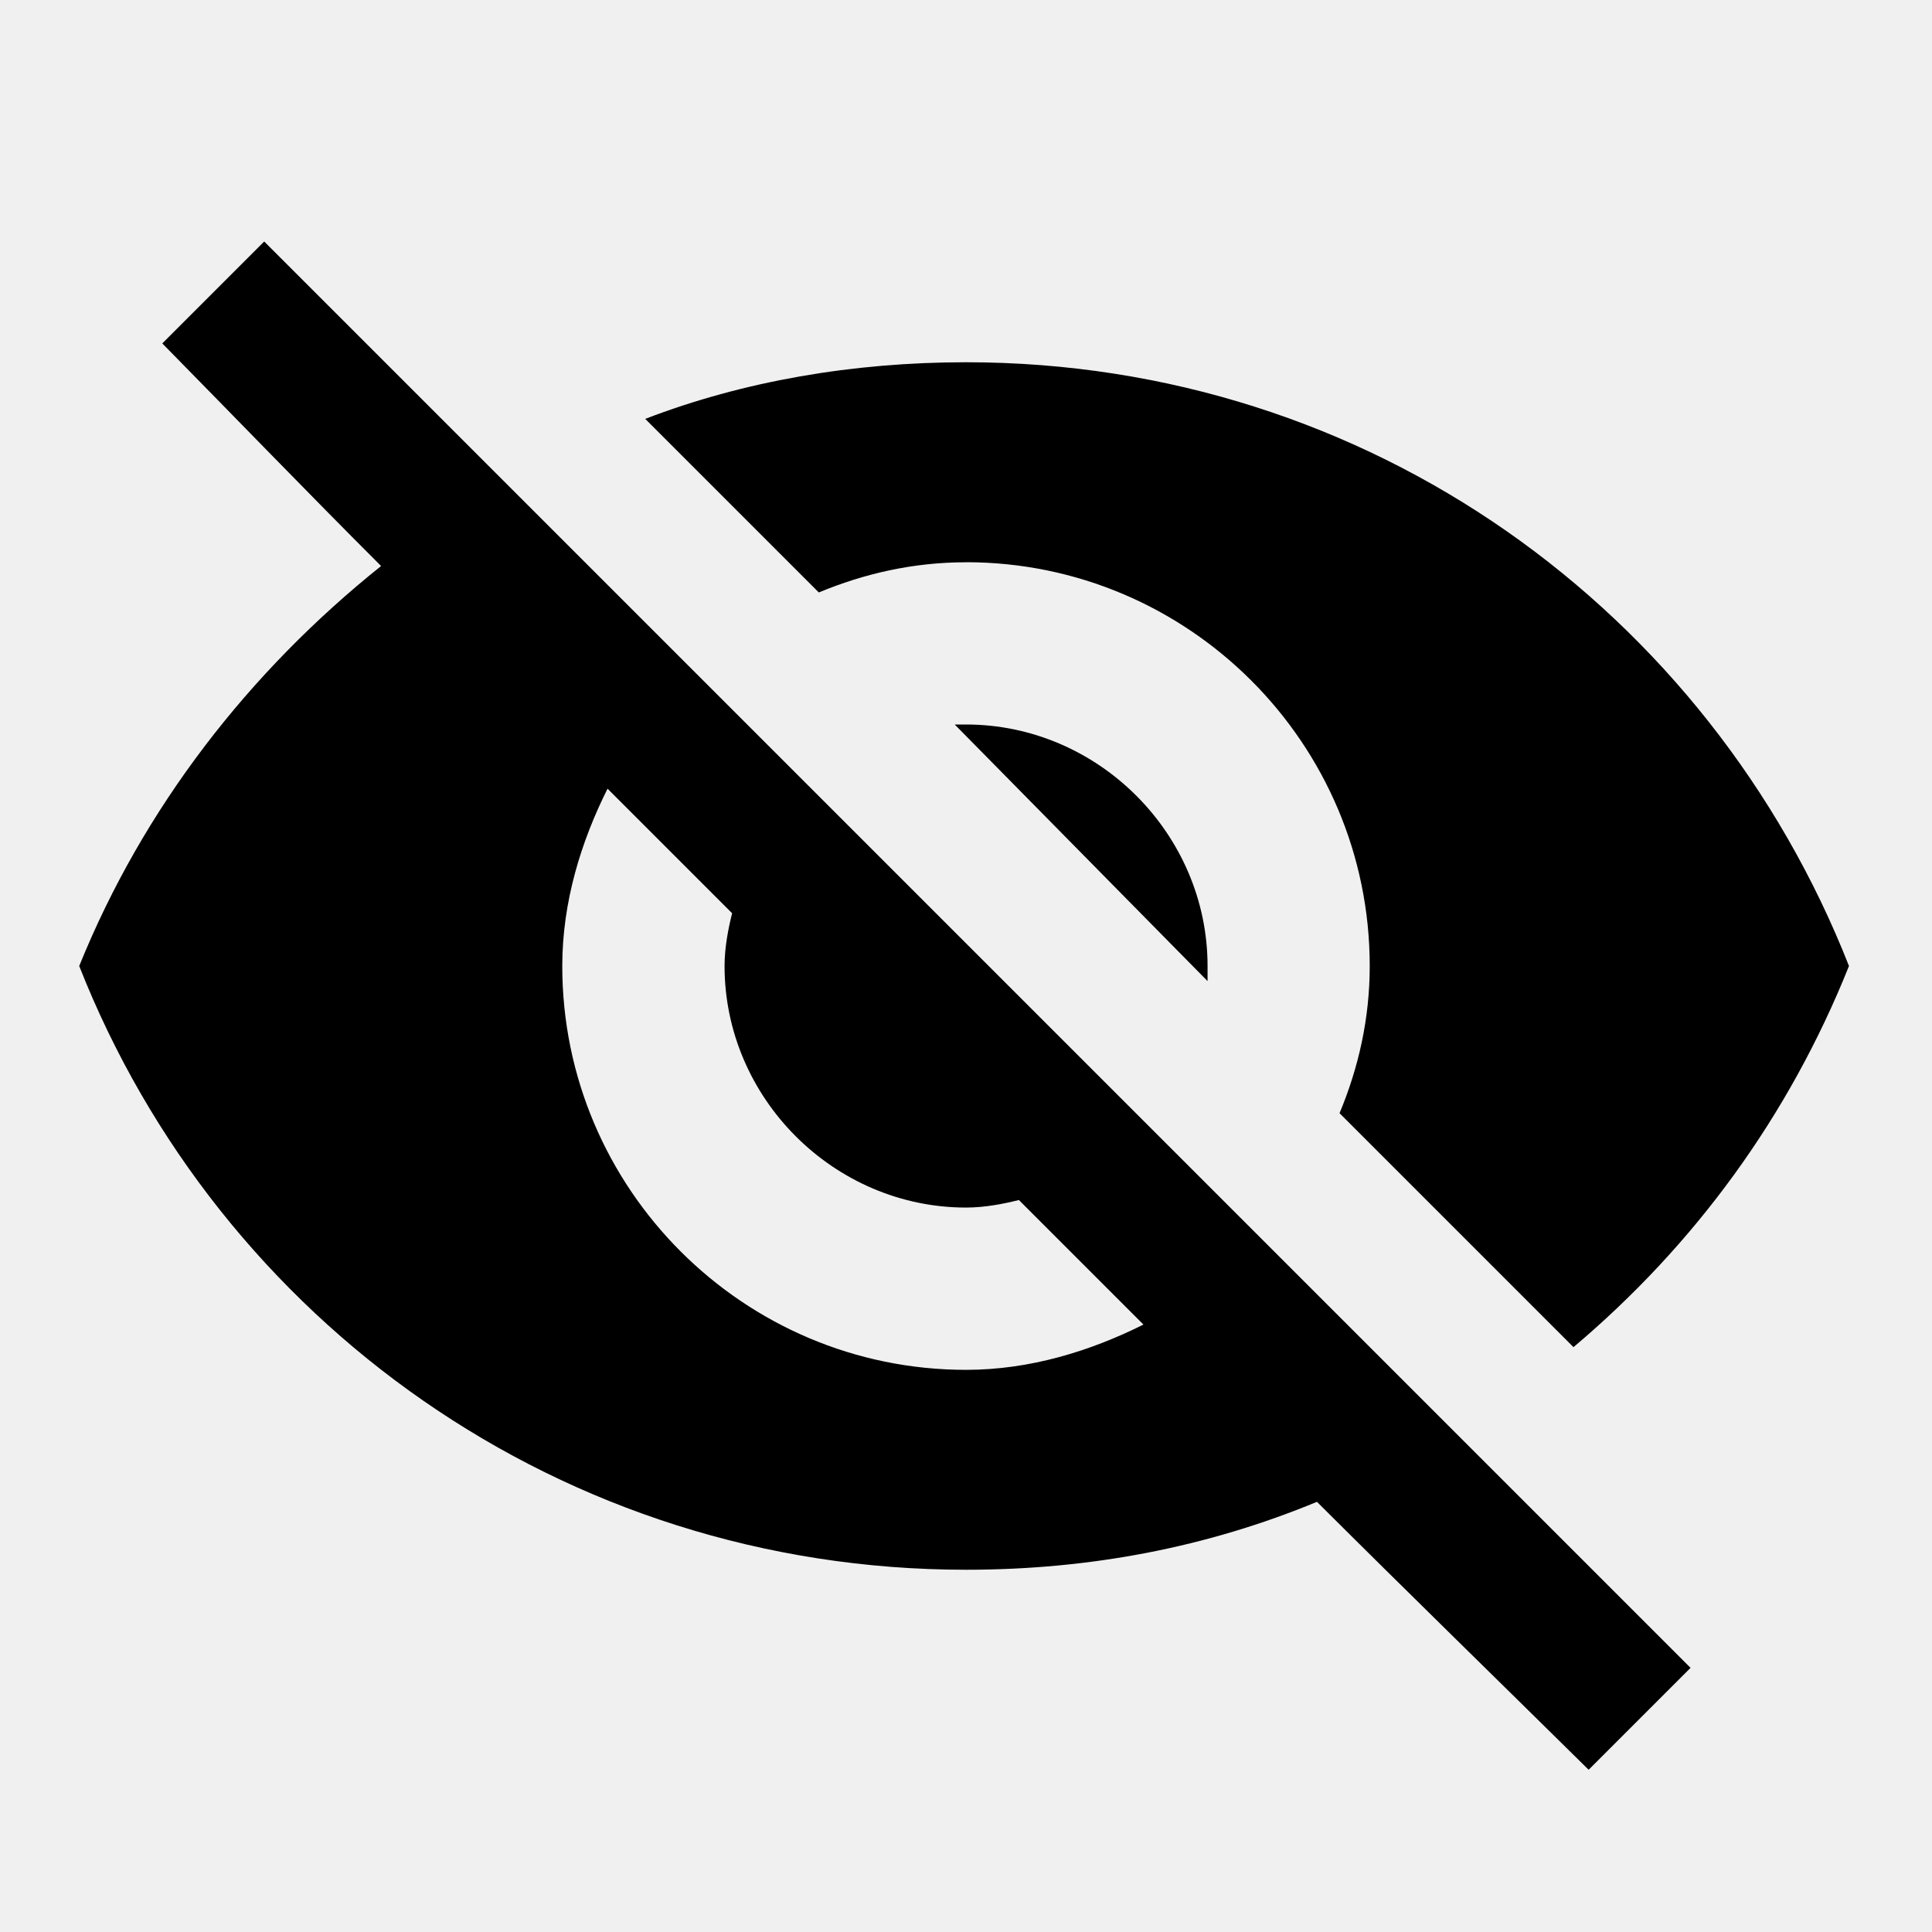
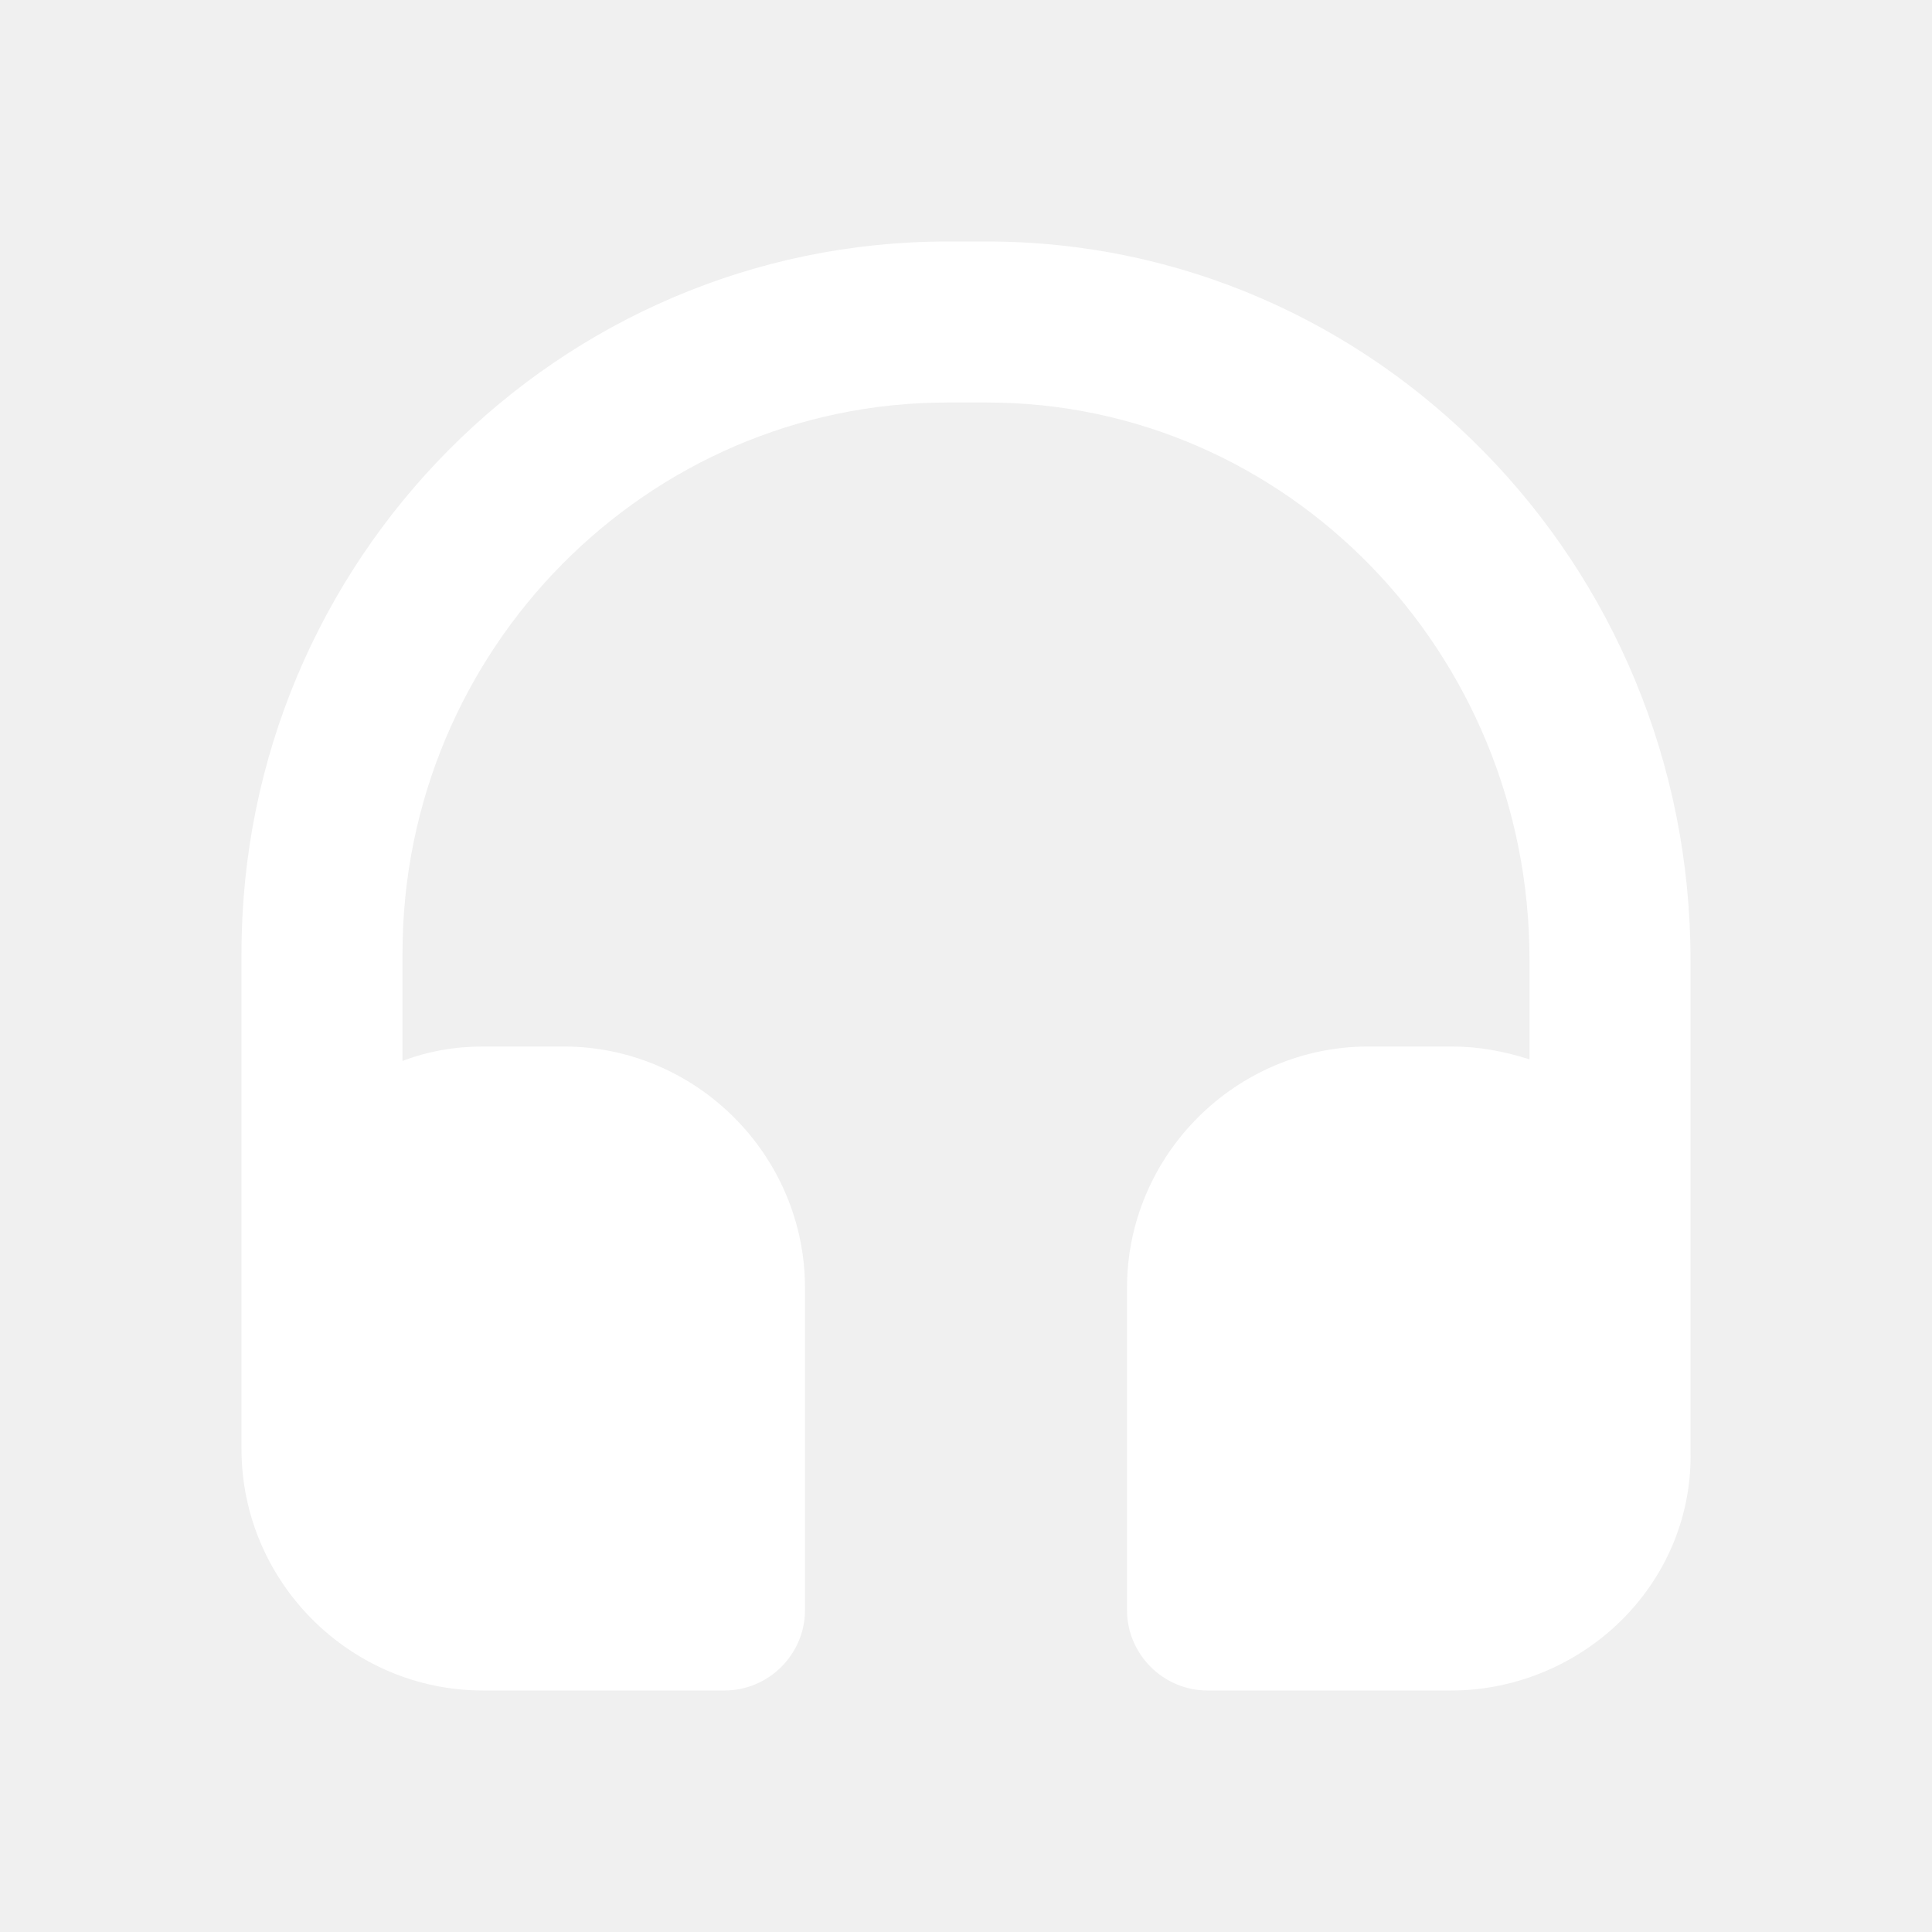
- <svg xmlns="http://www.w3.org/2000/svg" version="1.1" width="32" height="32" viewBox="0 0 32 32">
-   <path d="M15.813 12h0.188c2.188 0 4 1.813 4 4v0.25zM10.063 13.063c-0.438 0.875-0.75 1.875-0.75 2.938 0 3.688 3 6.688 6.688 6.688 1.063 0 2.063-0.313 2.938-0.75l-2.063-2.063c-0.25 0.063-0.563 0.125-0.875 0.125-2.188 0-4-1.813-4-4 0-0.313 0.063-0.625 0.125-0.875zM2.688 5.688l1.688-1.688 23.625 23.625-1.688 1.688c-1.499-1.48-3.008-2.95-4.5-4.438-1.813 0.75-3.75 1.125-5.813 1.125-6.688 0-12.375-4.125-14.688-10 1.063-2.625 2.813-4.875 5-6.625-1.219-1.218-2.416-2.459-3.625-3.688zM16 9.313c-0.875 0-1.688 0.188-2.438 0.5l-2.875-2.875c1.625-0.625 3.438-0.938 5.313-0.938 6.688 0 12.313 4.125 14.625 10-1 2.5-2.563 4.625-4.563 6.313l-3.875-3.875c0.313-0.75 0.5-1.563 0.5-2.438 0-3.688-3-6.688-6.688-6.688z" />
+ <svg xmlns="http://www.w3.org/2000/svg" version="1.1" x="0px" y="0px" viewBox="0 0 24 24" style="enable-background:new 0 0 24 24;" xml:space="preserve">
+   <style type="text/css">
+ 	.st0{fill:none;}
+ 	.st1{fill:#ffffff;}
+ </style>
+   <g id="bounding_box">
+     <rect class="st0" width="24" height="24" />
+   </g>
+   <g id="design">
+     <g>
+       <path class="st1" d="M21,11.92v6.1c0.02,0.76-0.27,1.51-0.83,2.08S18.83,21,18.03,21H15c-0.55,0-1-0.45-1-1v-4c0-1.65,1.35-3,3-3    h1.03c0.34,0,0.66,0.06,0.97,0.16v-1.24C19,8.1,15.98,5,12.26,5h-0.49C8.04,5,5,8.07,5,11.84v1.34C5.31,13.06,5.65,13,6,13h1    c1.65,0,3,1.35,3,3v4c0,0.55-0.45,1-1,1H6c-1.65,0-3-1.35-3-3v-6.16C3,6.96,6.94,3,11.77,3h0.49C17.08,3,21,7,21,11.92z" />
+     </g>
+   </g>
</svg>
